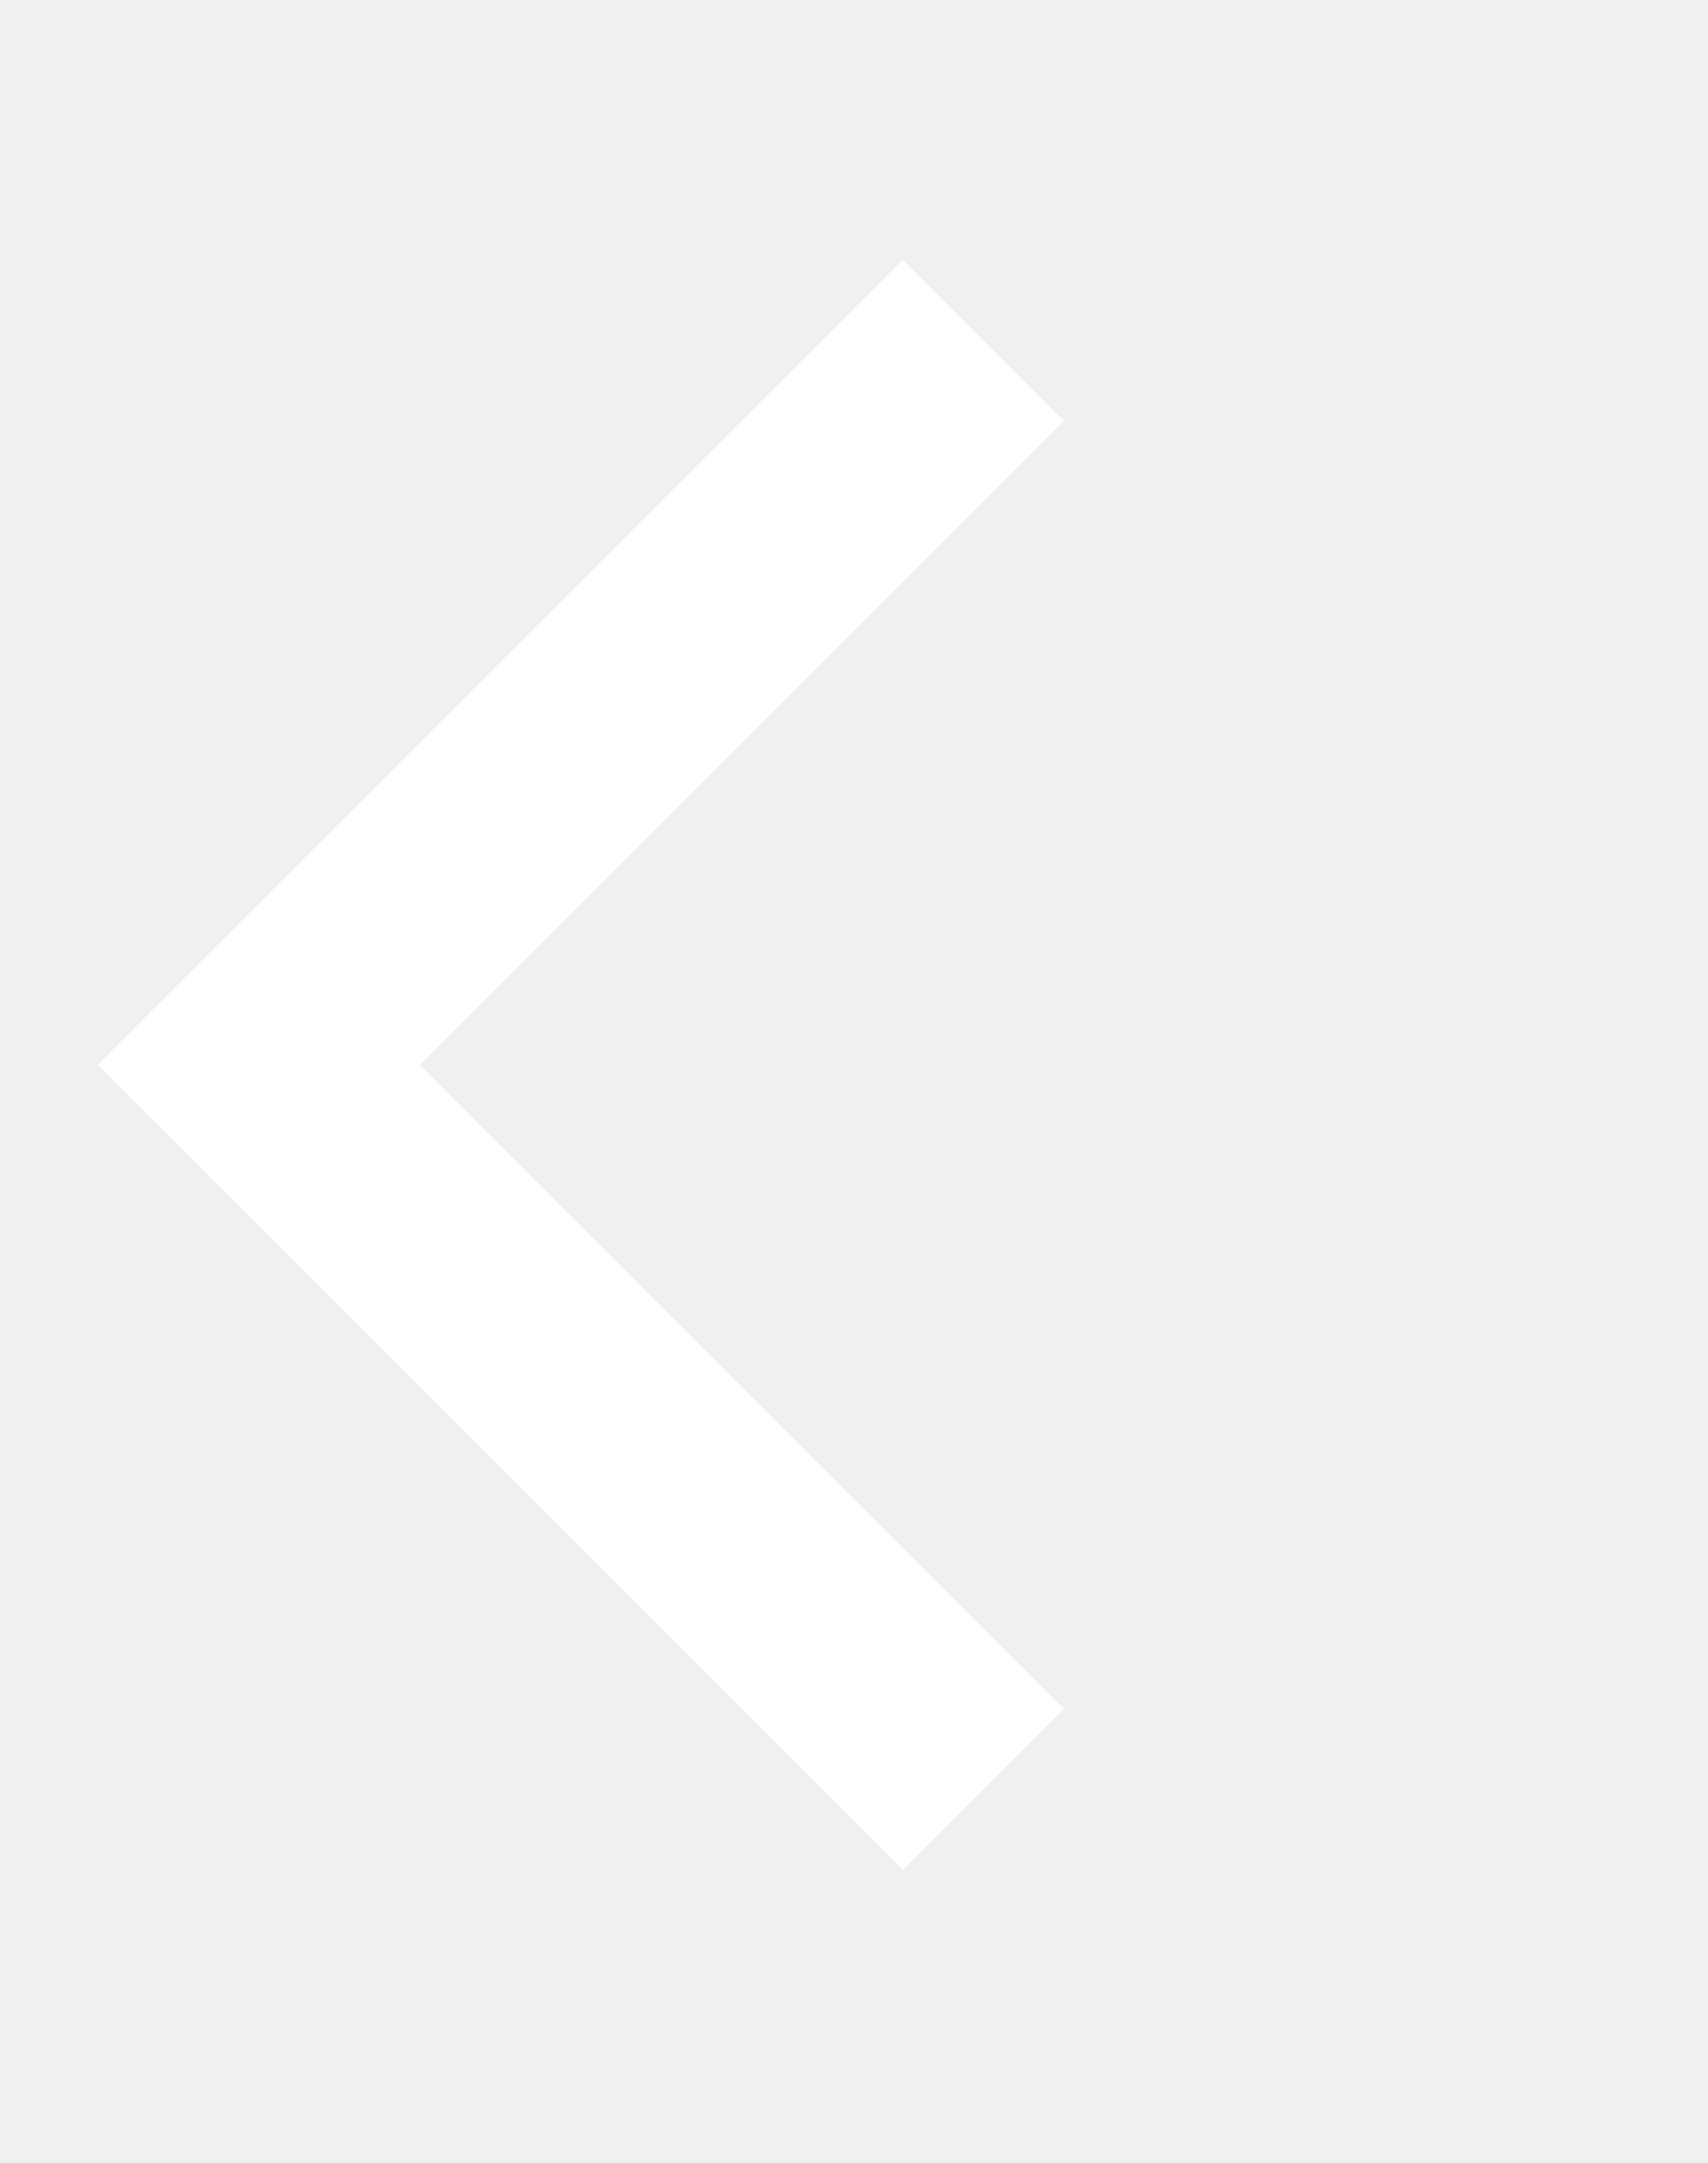
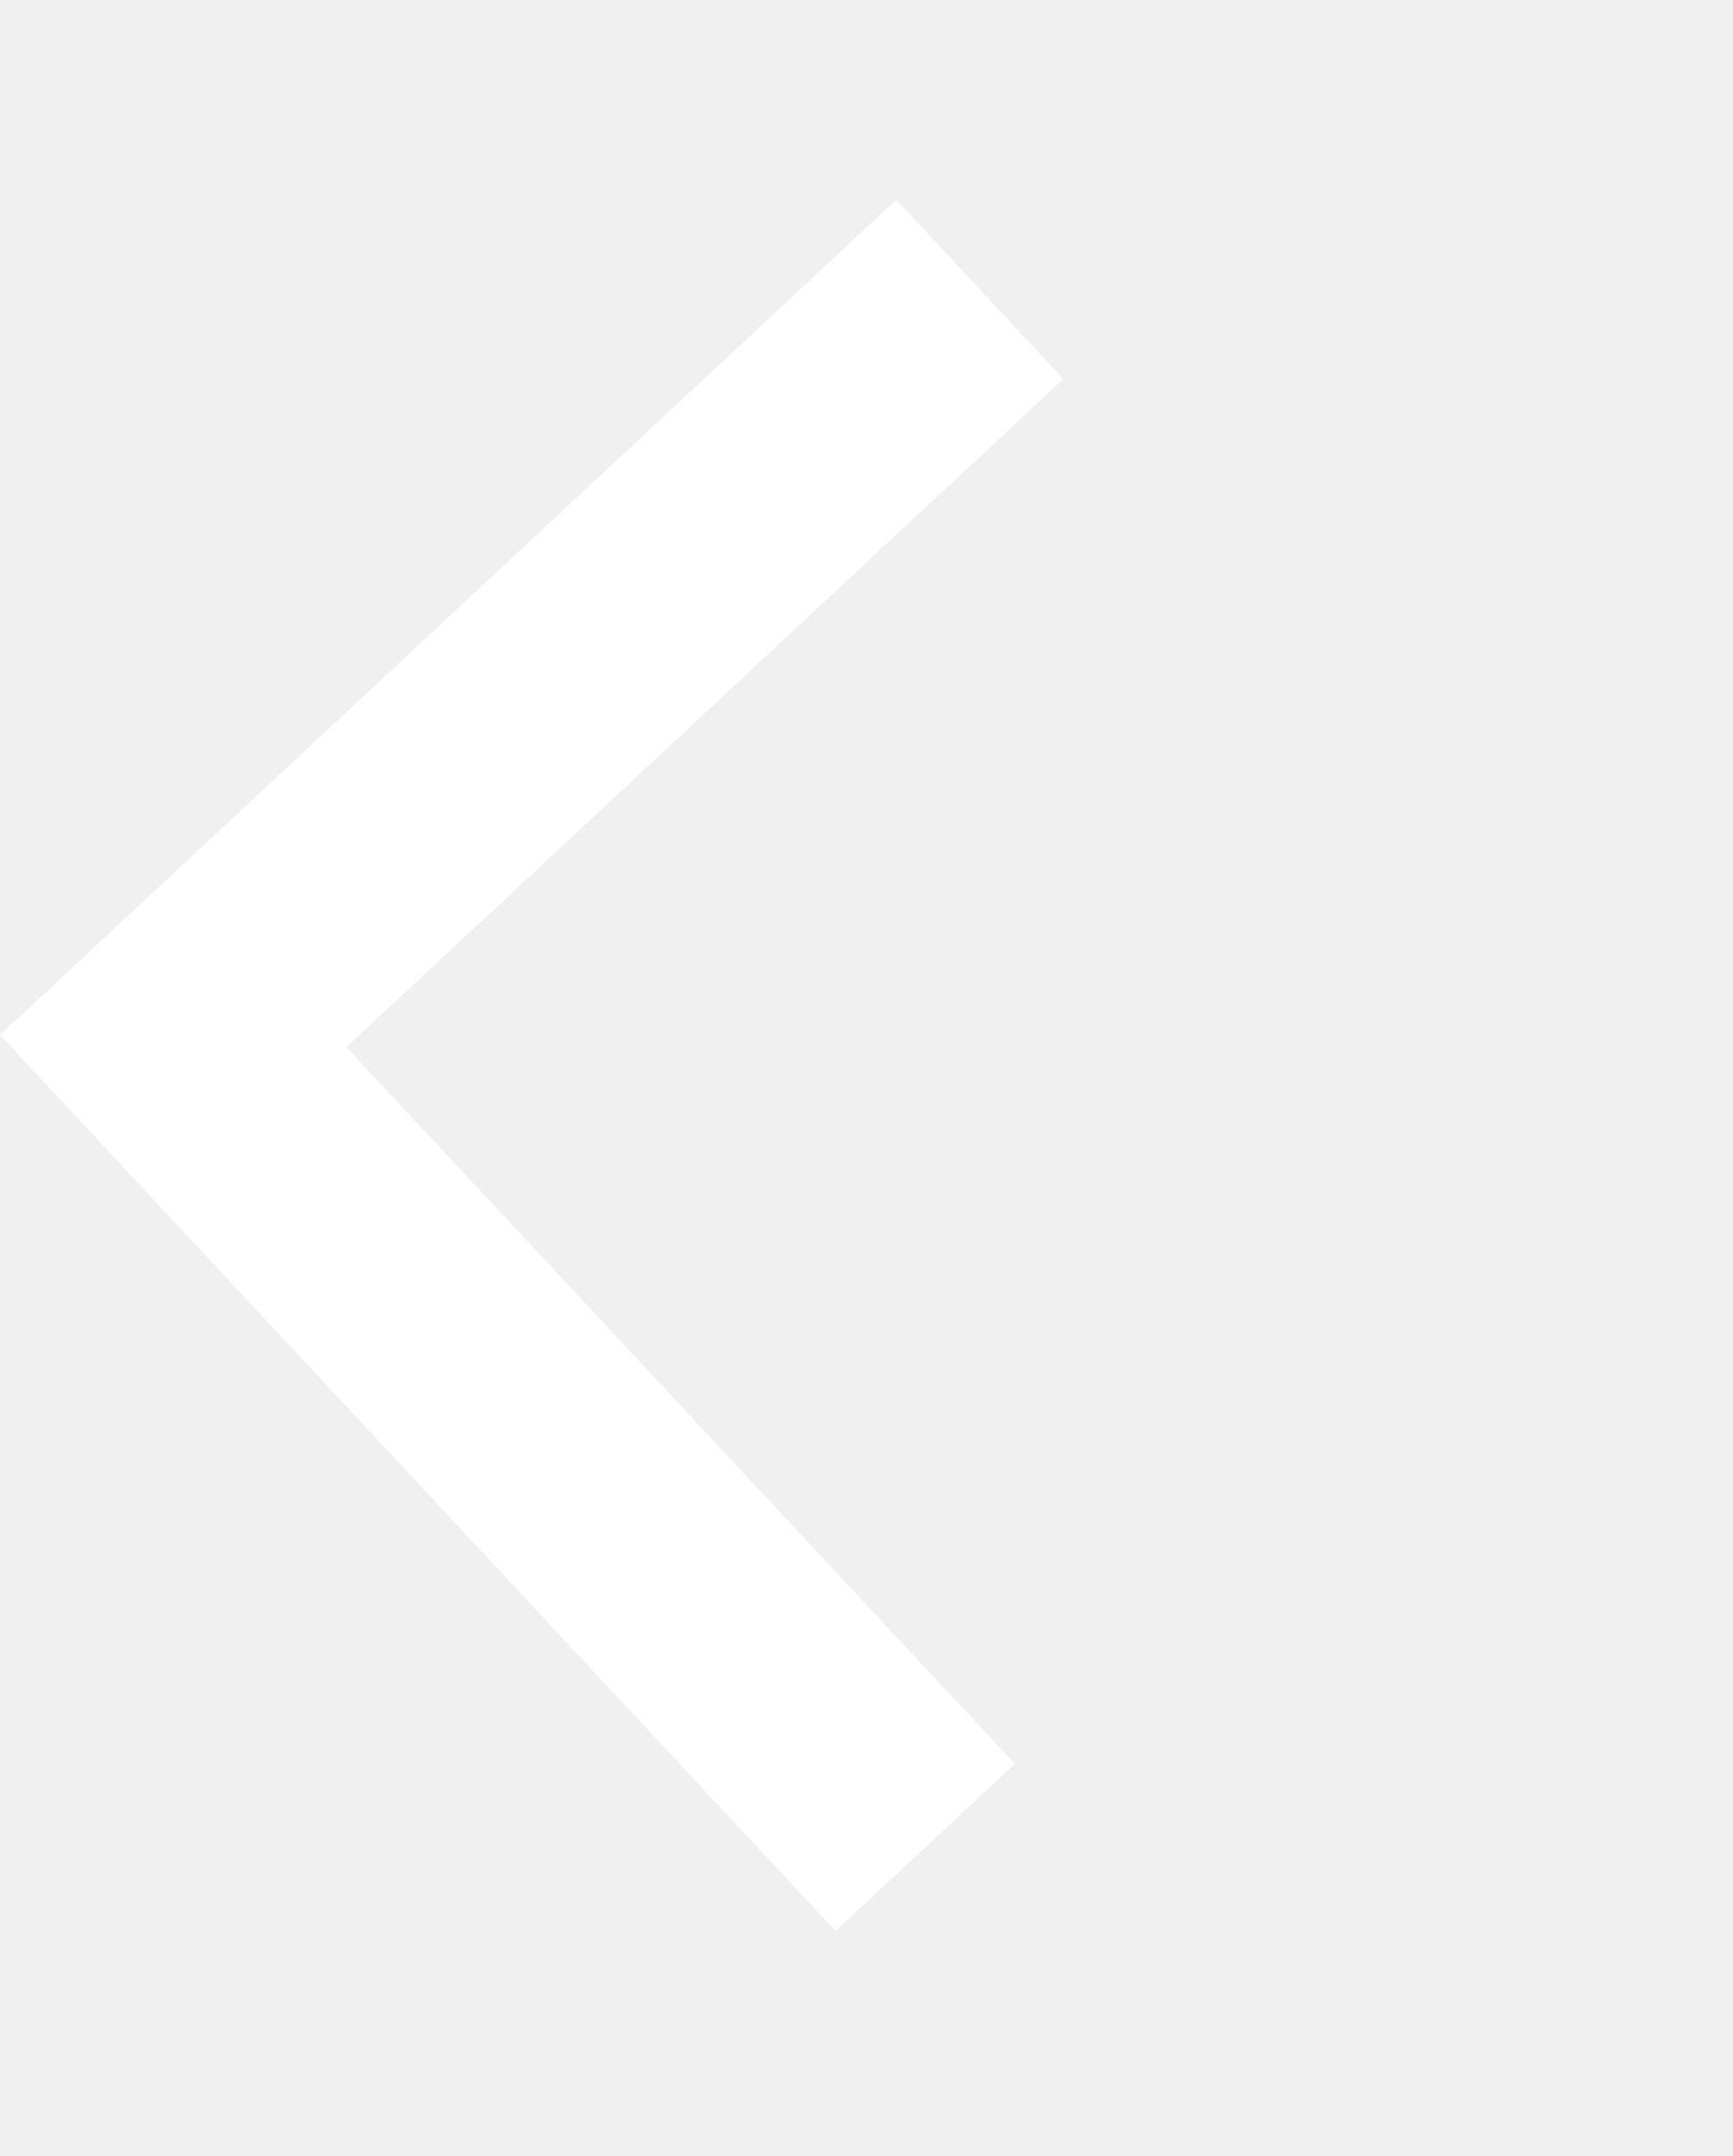
- <svg xmlns="http://www.w3.org/2000/svg" width="15" height="19" viewBox="0 0 15 19">
-   <g id="Group_2845" data-name="Group 2845" transform="translate(-0.394)">
-     <path id="chevron" d="M8,0V8H0v2H10V0Z" transform="translate(15.394 9.353) rotate(135)" fill="#fff" />
-     <rect id="Rectangle_1847" data-name="Rectangle 1847" width="15" height="19" transform="translate(0.394)" fill="none" />
+ <svg xmlns="http://www.w3.org/2000/svg" width="14.133" height="17.595" viewBox="0 0 14.133 17.595">
+   <g id="Group_2845" data-name="Group 2845" transform="matrix(0.999, 0.035, -0.035, 0.999, 4.571, -0.014)">
+     <path id="chevron" d="M10,8H2V0H0V10H10Z" transform="translate(2.798 1.548) rotate(45)" fill="#fff" />
+     <rect id="Rectangle_1847" data-name="Rectangle 1847" width="4.808" height="17.438" transform="translate(0.394)" fill="none" />
  </g>
</svg>
